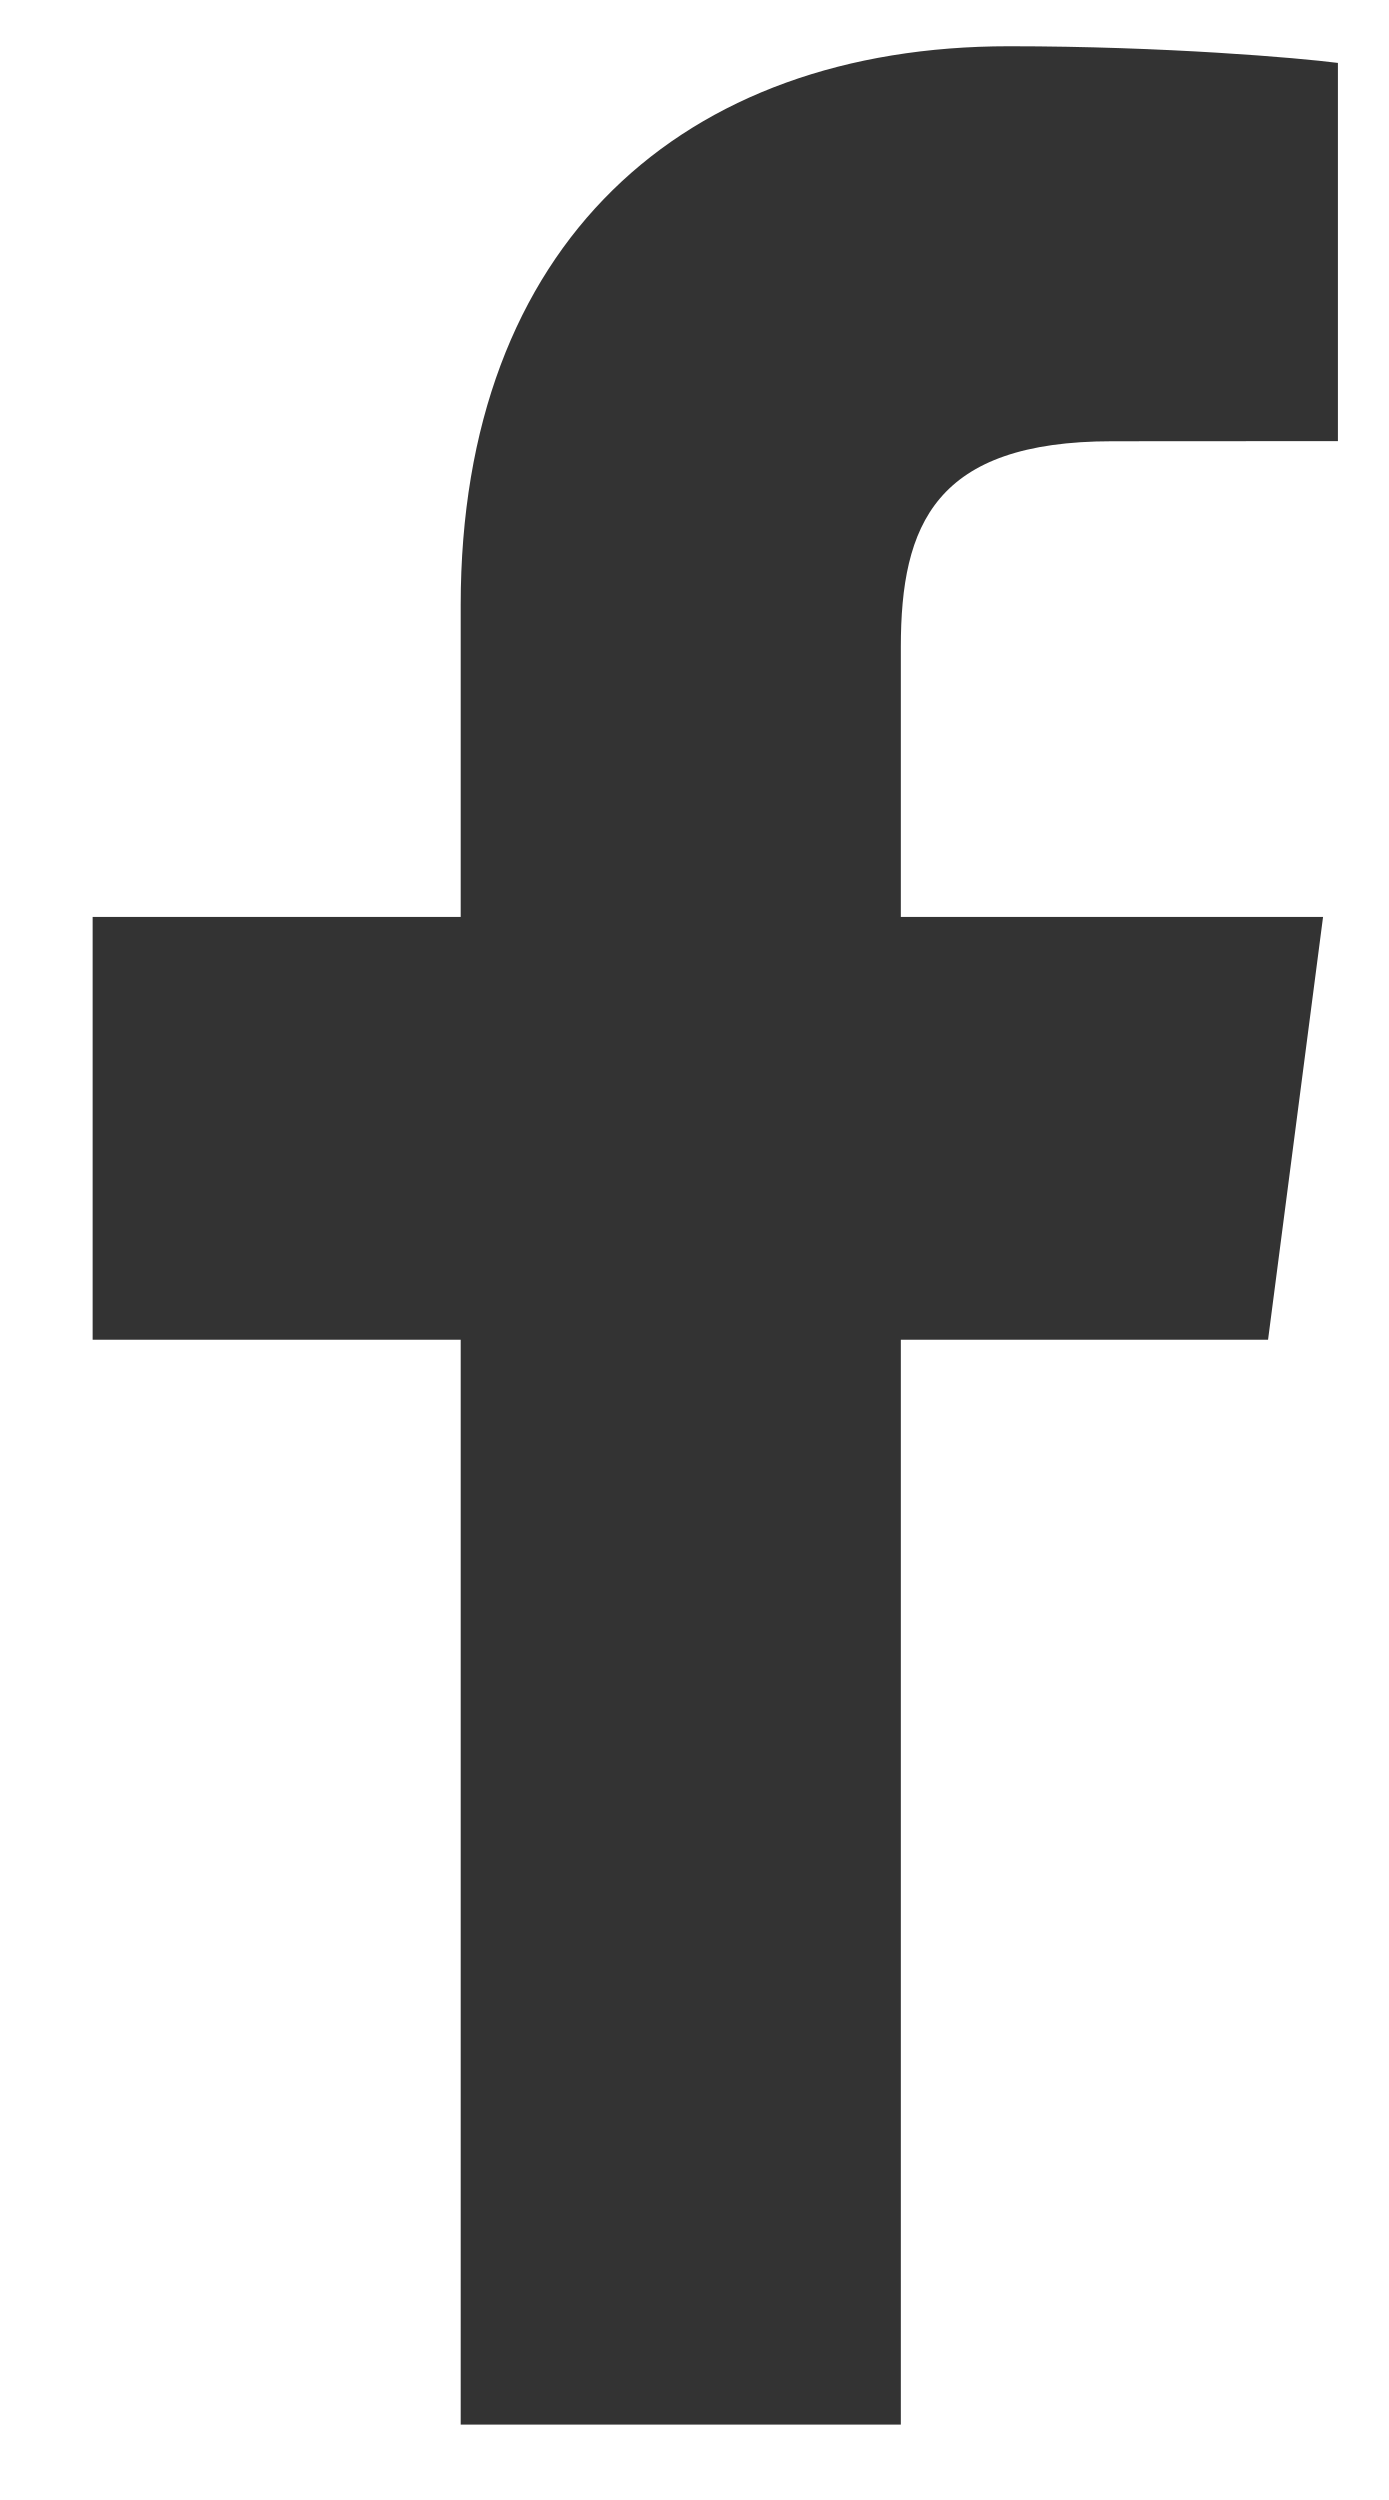
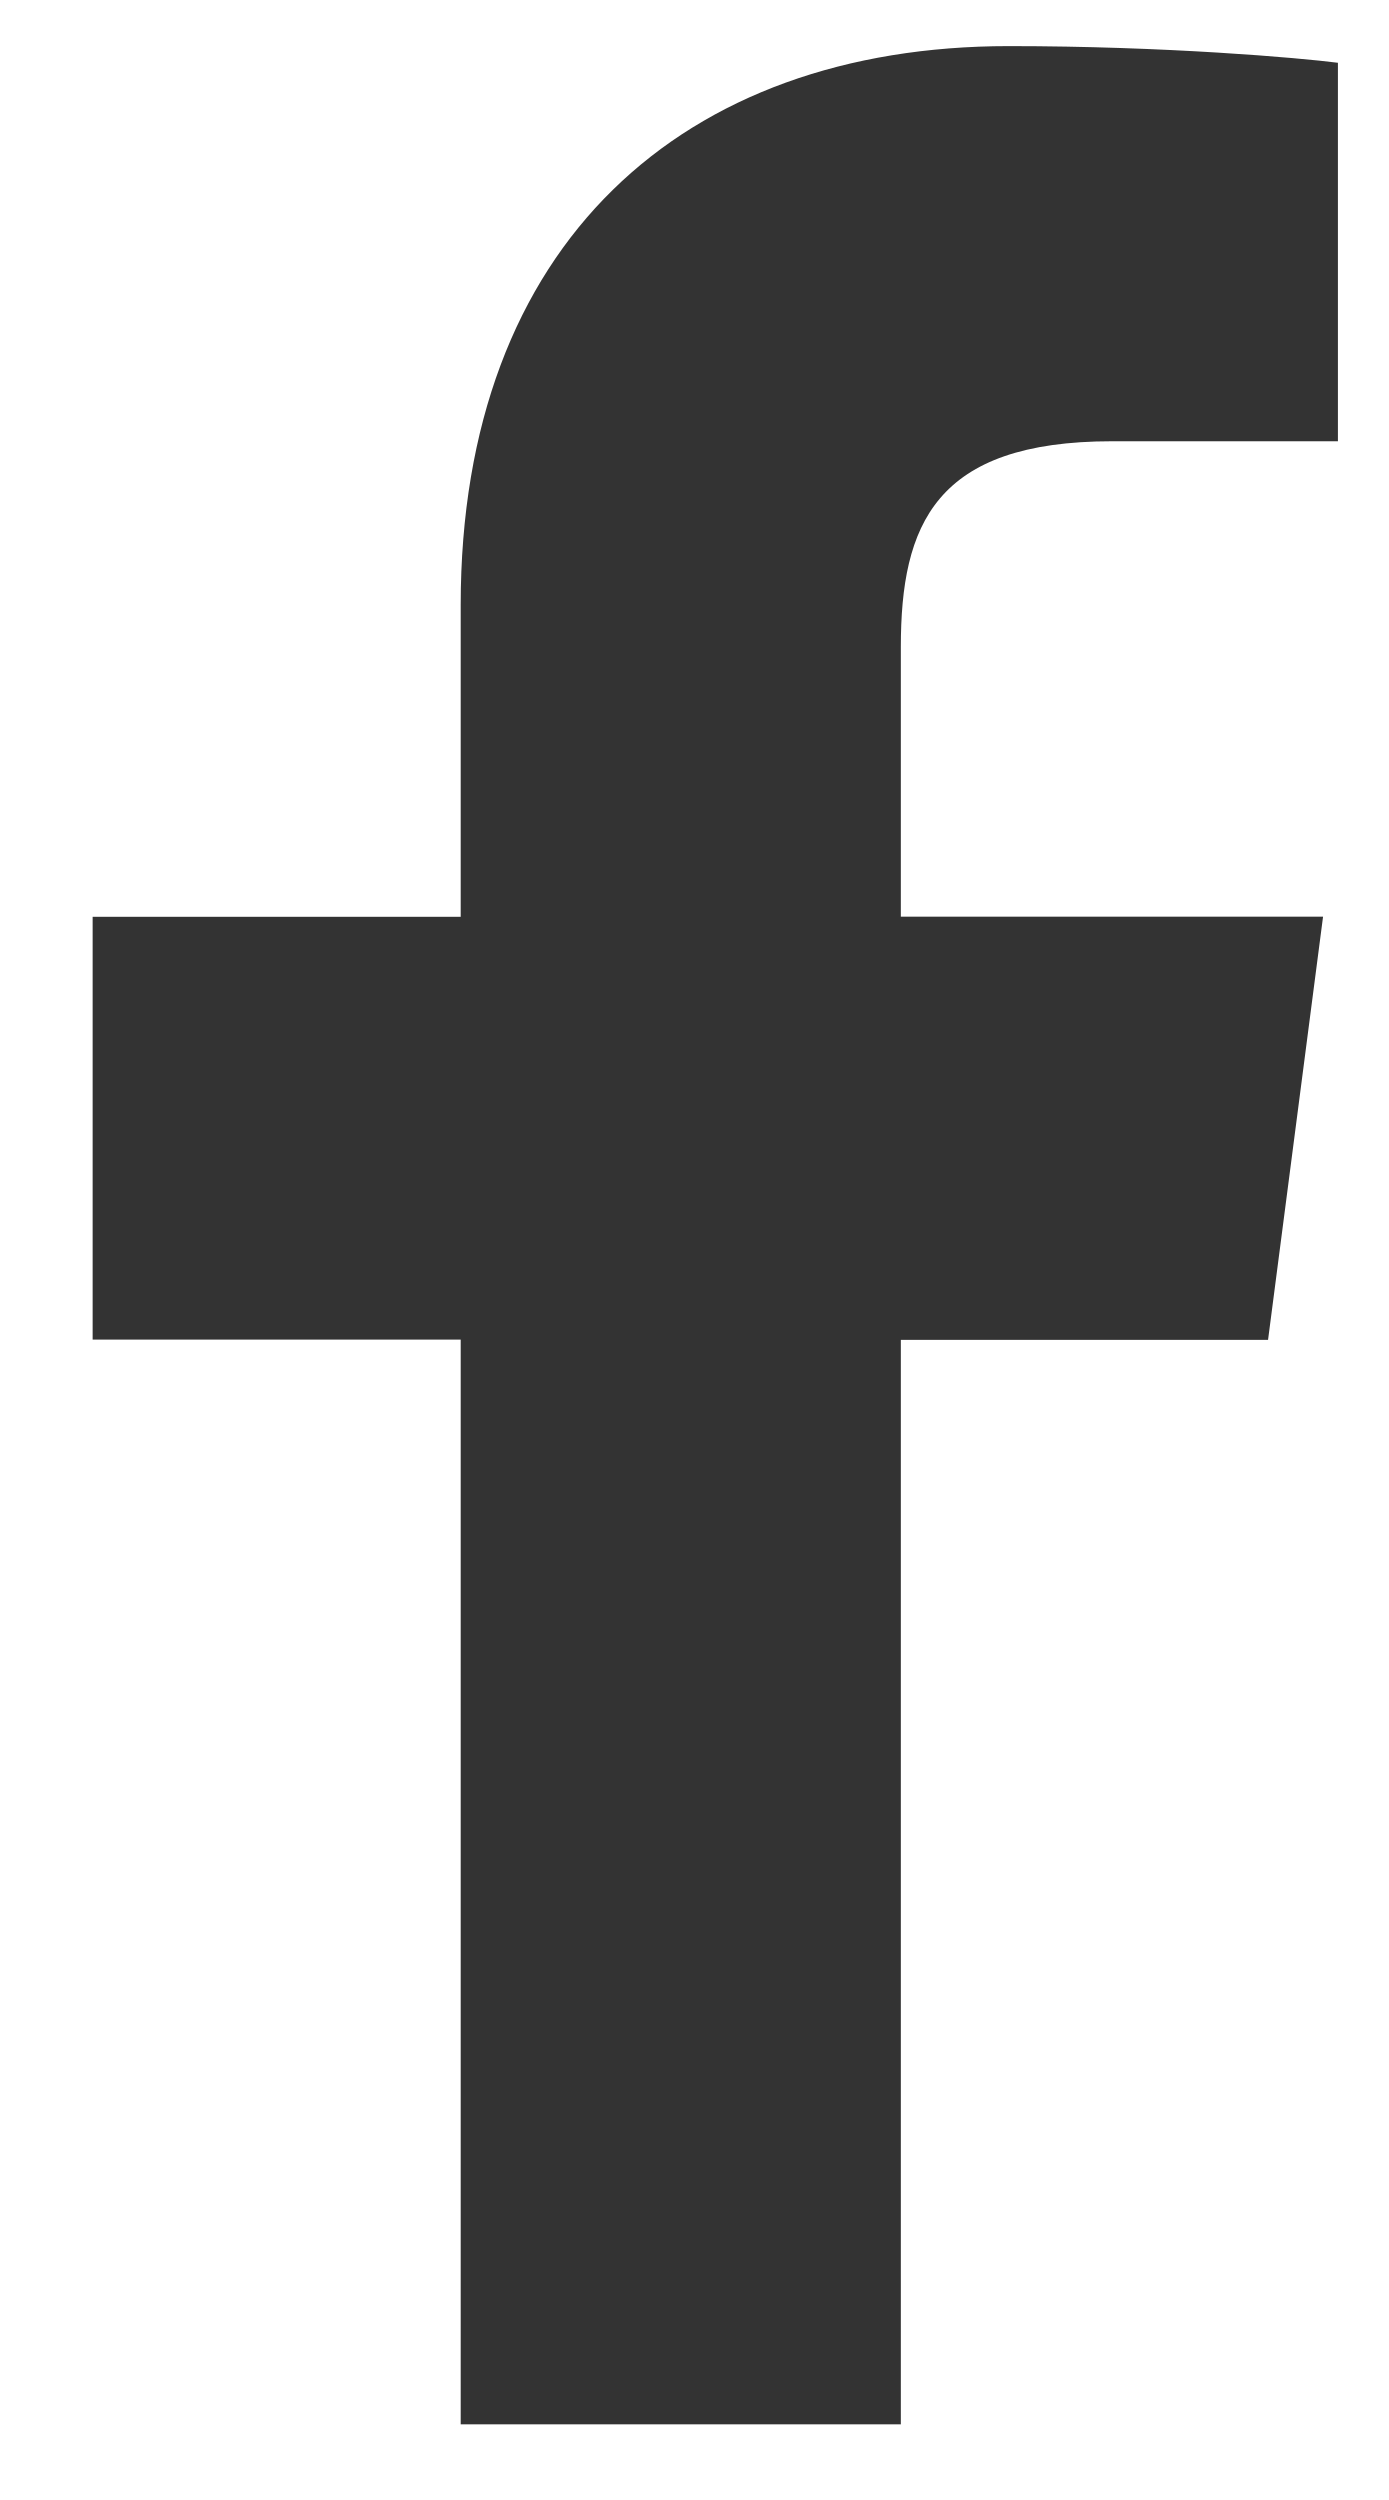
- <svg xmlns="http://www.w3.org/2000/svg" width="10px" height="18px" viewBox="0 0 10 18" version="1.1">
-   <defs />
-   <g id="Page-1" stroke="none" stroke-width="1" fill="none" fill-rule="evenodd">
-     <g id="button-states" transform="translate(-87, -71)" fill="#333333">
-       <g id="Group-+-1_il-+-2_oil" transform="translate(-229, -2)">
-         <g id="Group">
-           <g id="Oval-1-Copy-5-Copy-2-+-bookmark-icon">
-             <g>
-               <path d="M322.486,90.457 L322.486,82.646 L325.13,82.646 L325.526,79.602 L322.486,79.602 L322.486,77.659 C322.486,76.777 322.733,76.177 324.008,76.177 L325.633,76.176 L325.633,73.453 C325.352,73.417 324.387,73.333 323.264,73.333 C320.921,73.333 319.317,74.752 319.317,77.357 L319.317,79.602 L316.667,79.602 L316.667,82.646 L319.317,82.646 L319.317,90.457 L322.486,90.457" id="facebook" />
-             </g>
-           </g>
-         </g>
-       </g>
-     </g>
-   </g>
+ <svg xmlns="http://www.w3.org/2000/svg" width="10" height="18" viewBox="0 0 10 18">
+   <path d="M6.486 17.457v-7.81H9.13L9.526 6.6h-3.04V4.66c0-.883.247-1.483 1.522-1.483h1.625V.452c-.28-.036-1.246-.12-2.37-.12-2.342 0-3.946 1.42-3.946 4.024v2.245H.667v3.044h2.65v7.81h3.17" fill="#333" fill-rule="evenodd" />
</svg>
